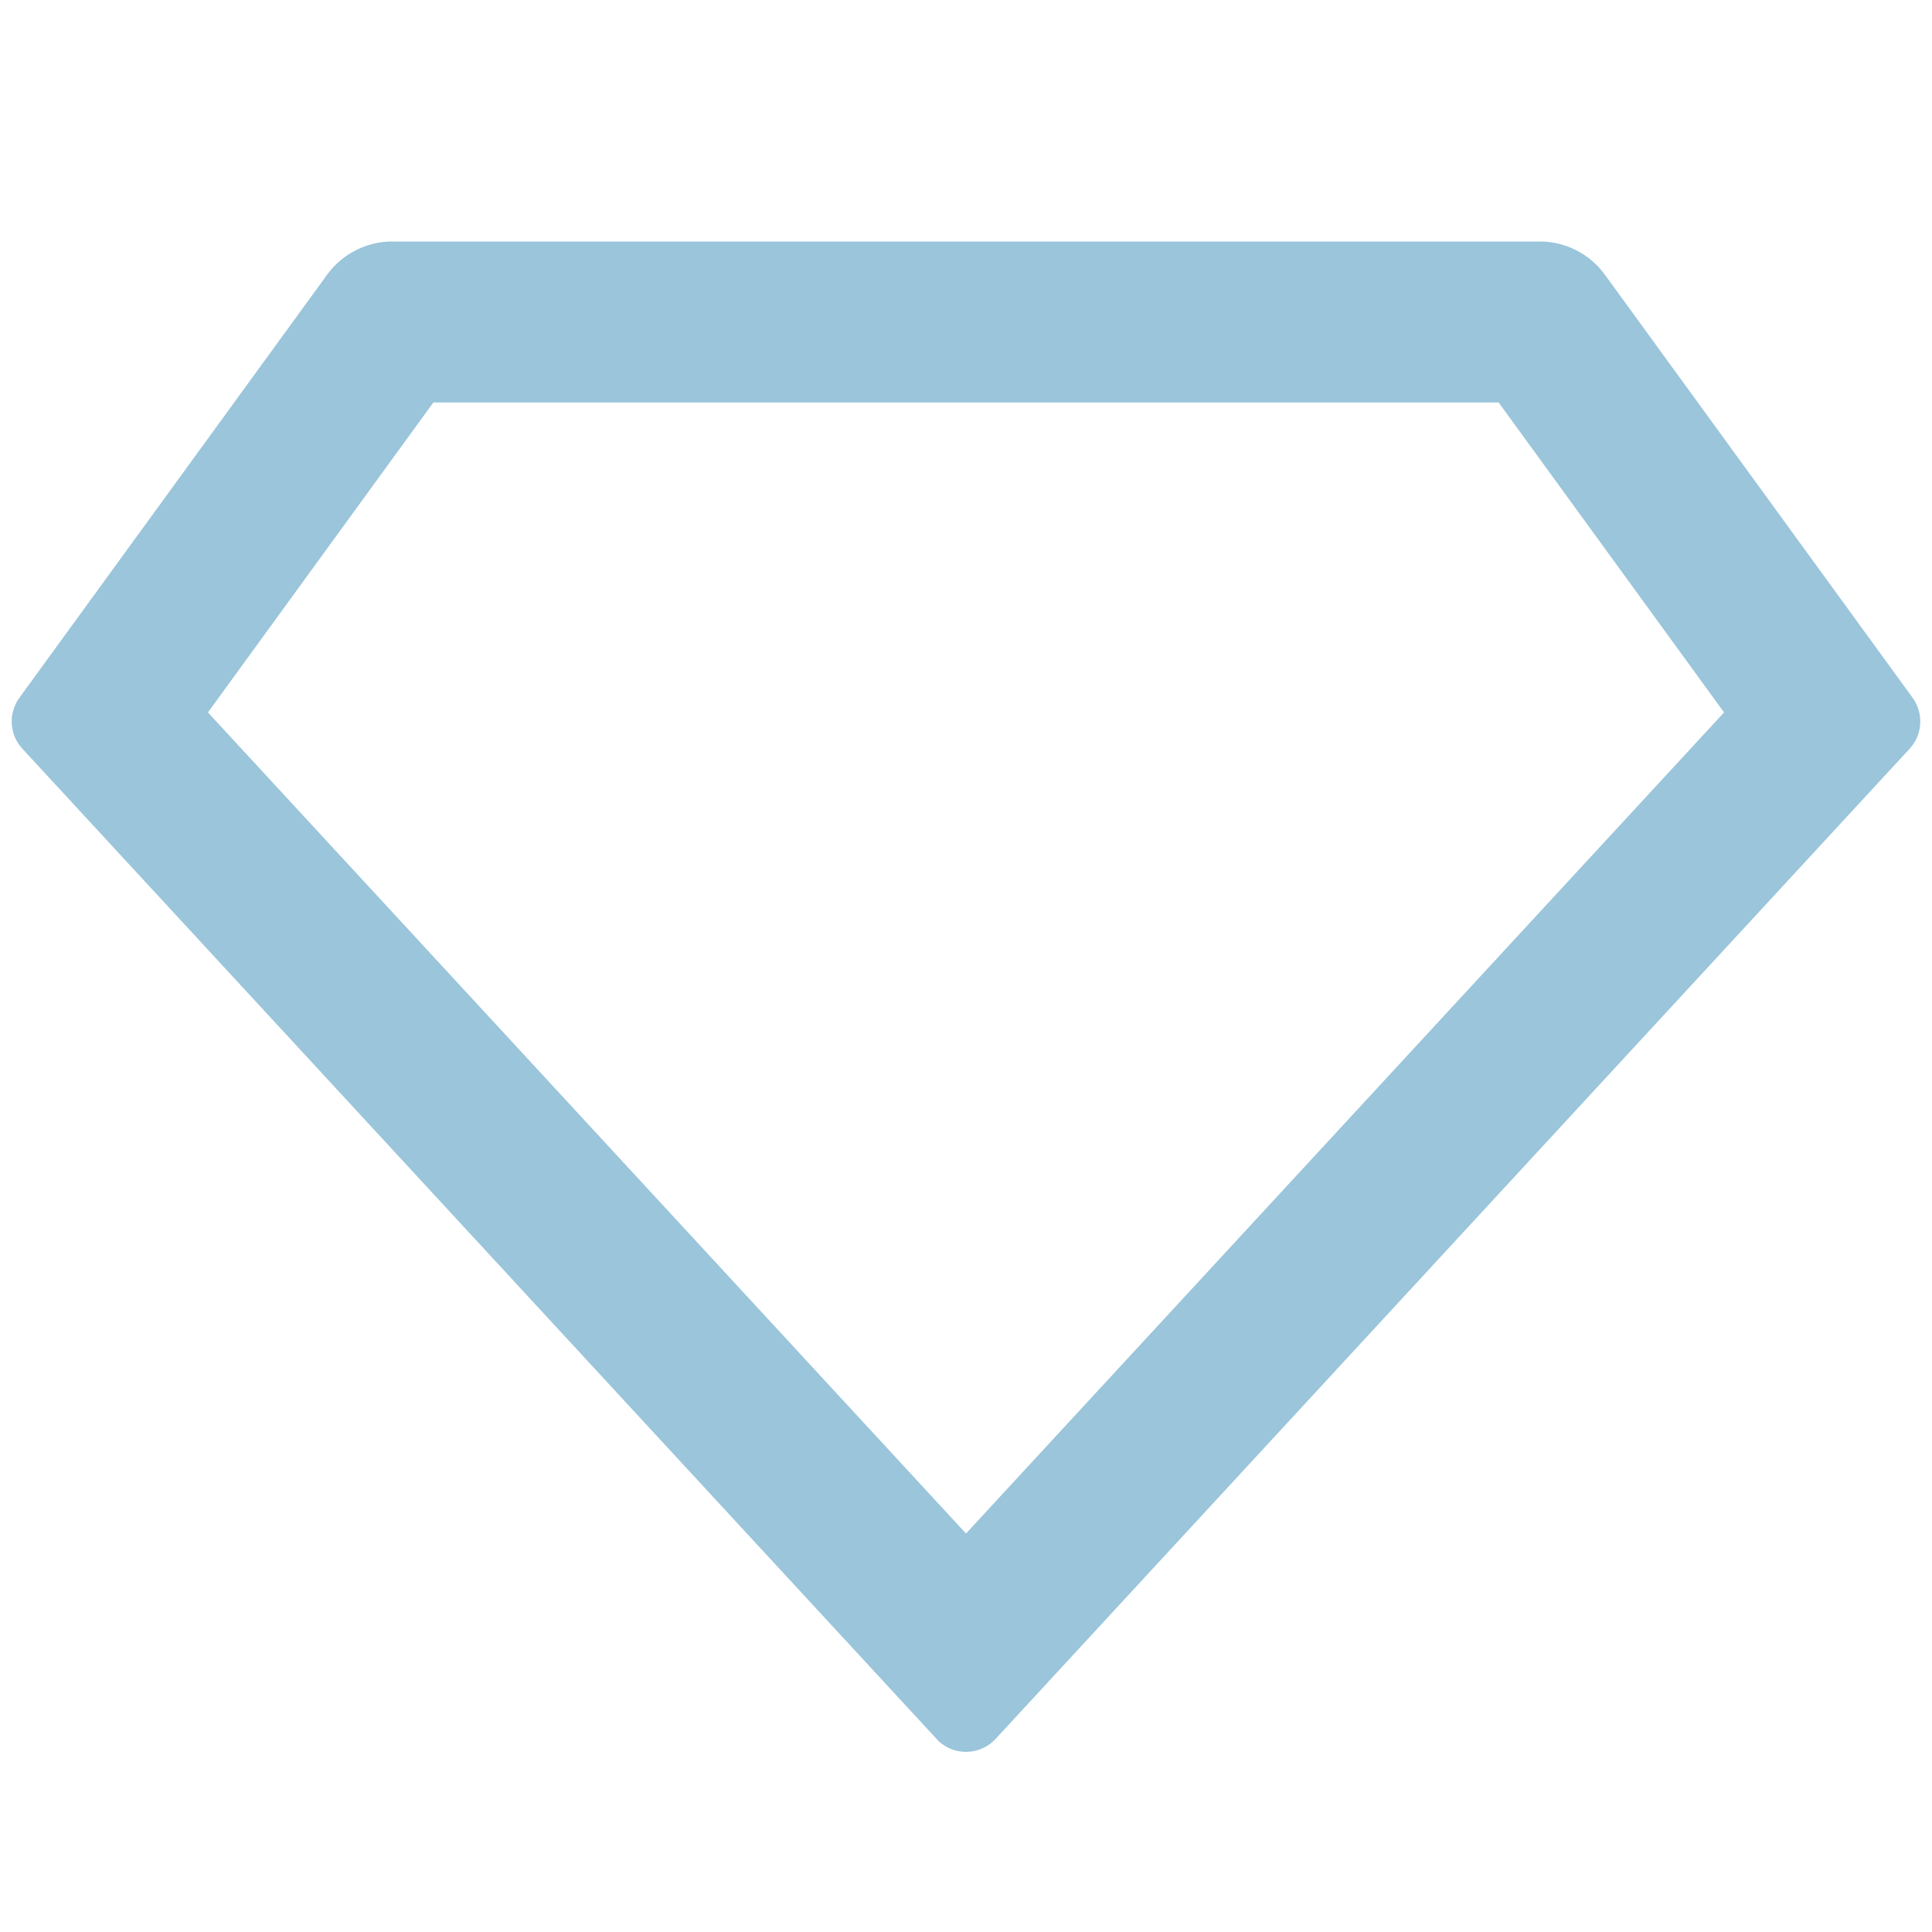
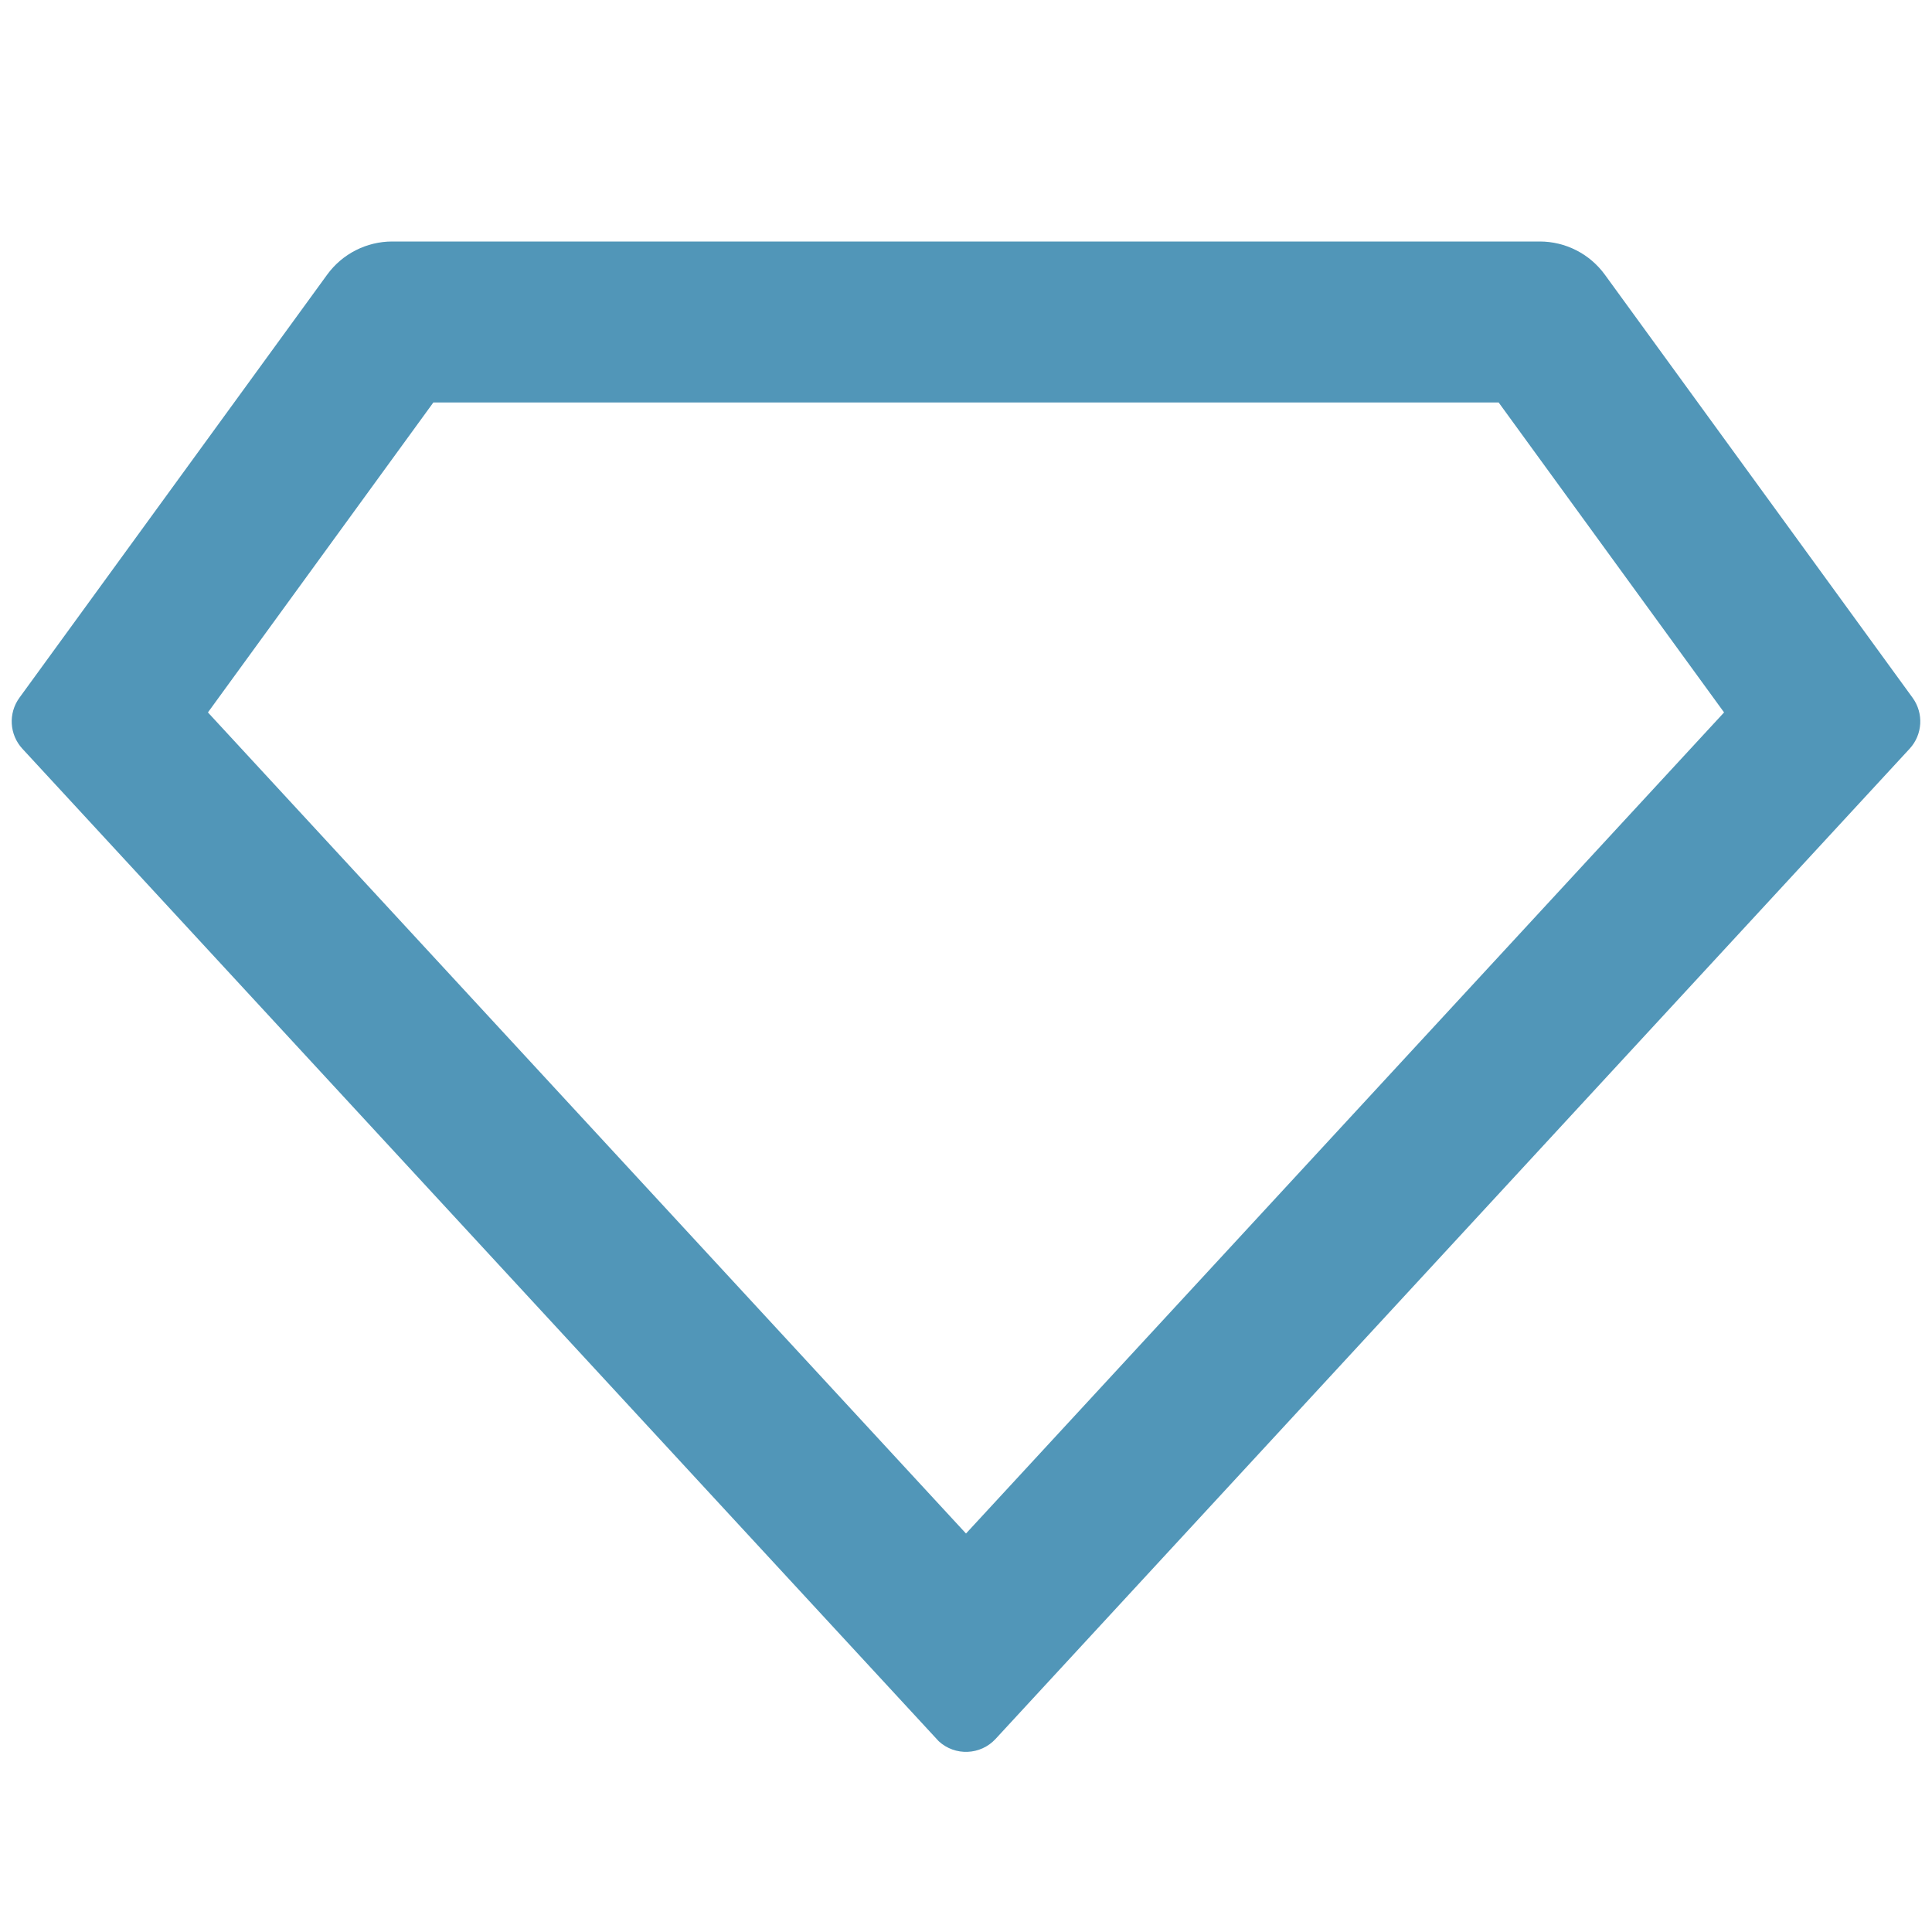
- <svg xmlns="http://www.w3.org/2000/svg" width="174px" height="174px" viewBox="0 0 24.00 24.00" fill="#9ac5db" stroke="#9ac5db" transform="rotate(0)" stroke-width="0">
+ <svg xmlns="http://www.w3.org/2000/svg" width="174px" height="174px" viewBox="0 0 24.00 24.00" fill="#5196b8" stroke="#5196b8" transform="rotate(0)" stroke-width="0">
  <g id="SVGRepo_bgCarrier" stroke-width="0" />
  <g id="SVGRepo_tracerCarrier" stroke-linecap="round" stroke-linejoin="round" stroke="#CCCCCC" stroke-width="0.096" />
  <g id="SVGRepo_iconCarrier">
    <g>
      <path fill="none" d="M0 0h24v24H0z" />
      <path d="M4.873 3h14.254a1 1 0 0 1 .809.412l3.823 5.256a.5.5 0 0 1-.037.633L12.367 21.602a.5.5 0 0 1-.706.028c-.007-.006-3.8-4.115-11.383-12.329a.5.5 0 0 1-.037-.633l3.823-5.256A1 1 0 0 1 4.873 3zm.51 2l-2.8 3.85L12 19.05 21.417 8.85 18.617 5H5.383z" />
    </g>
  </g>
</svg>
